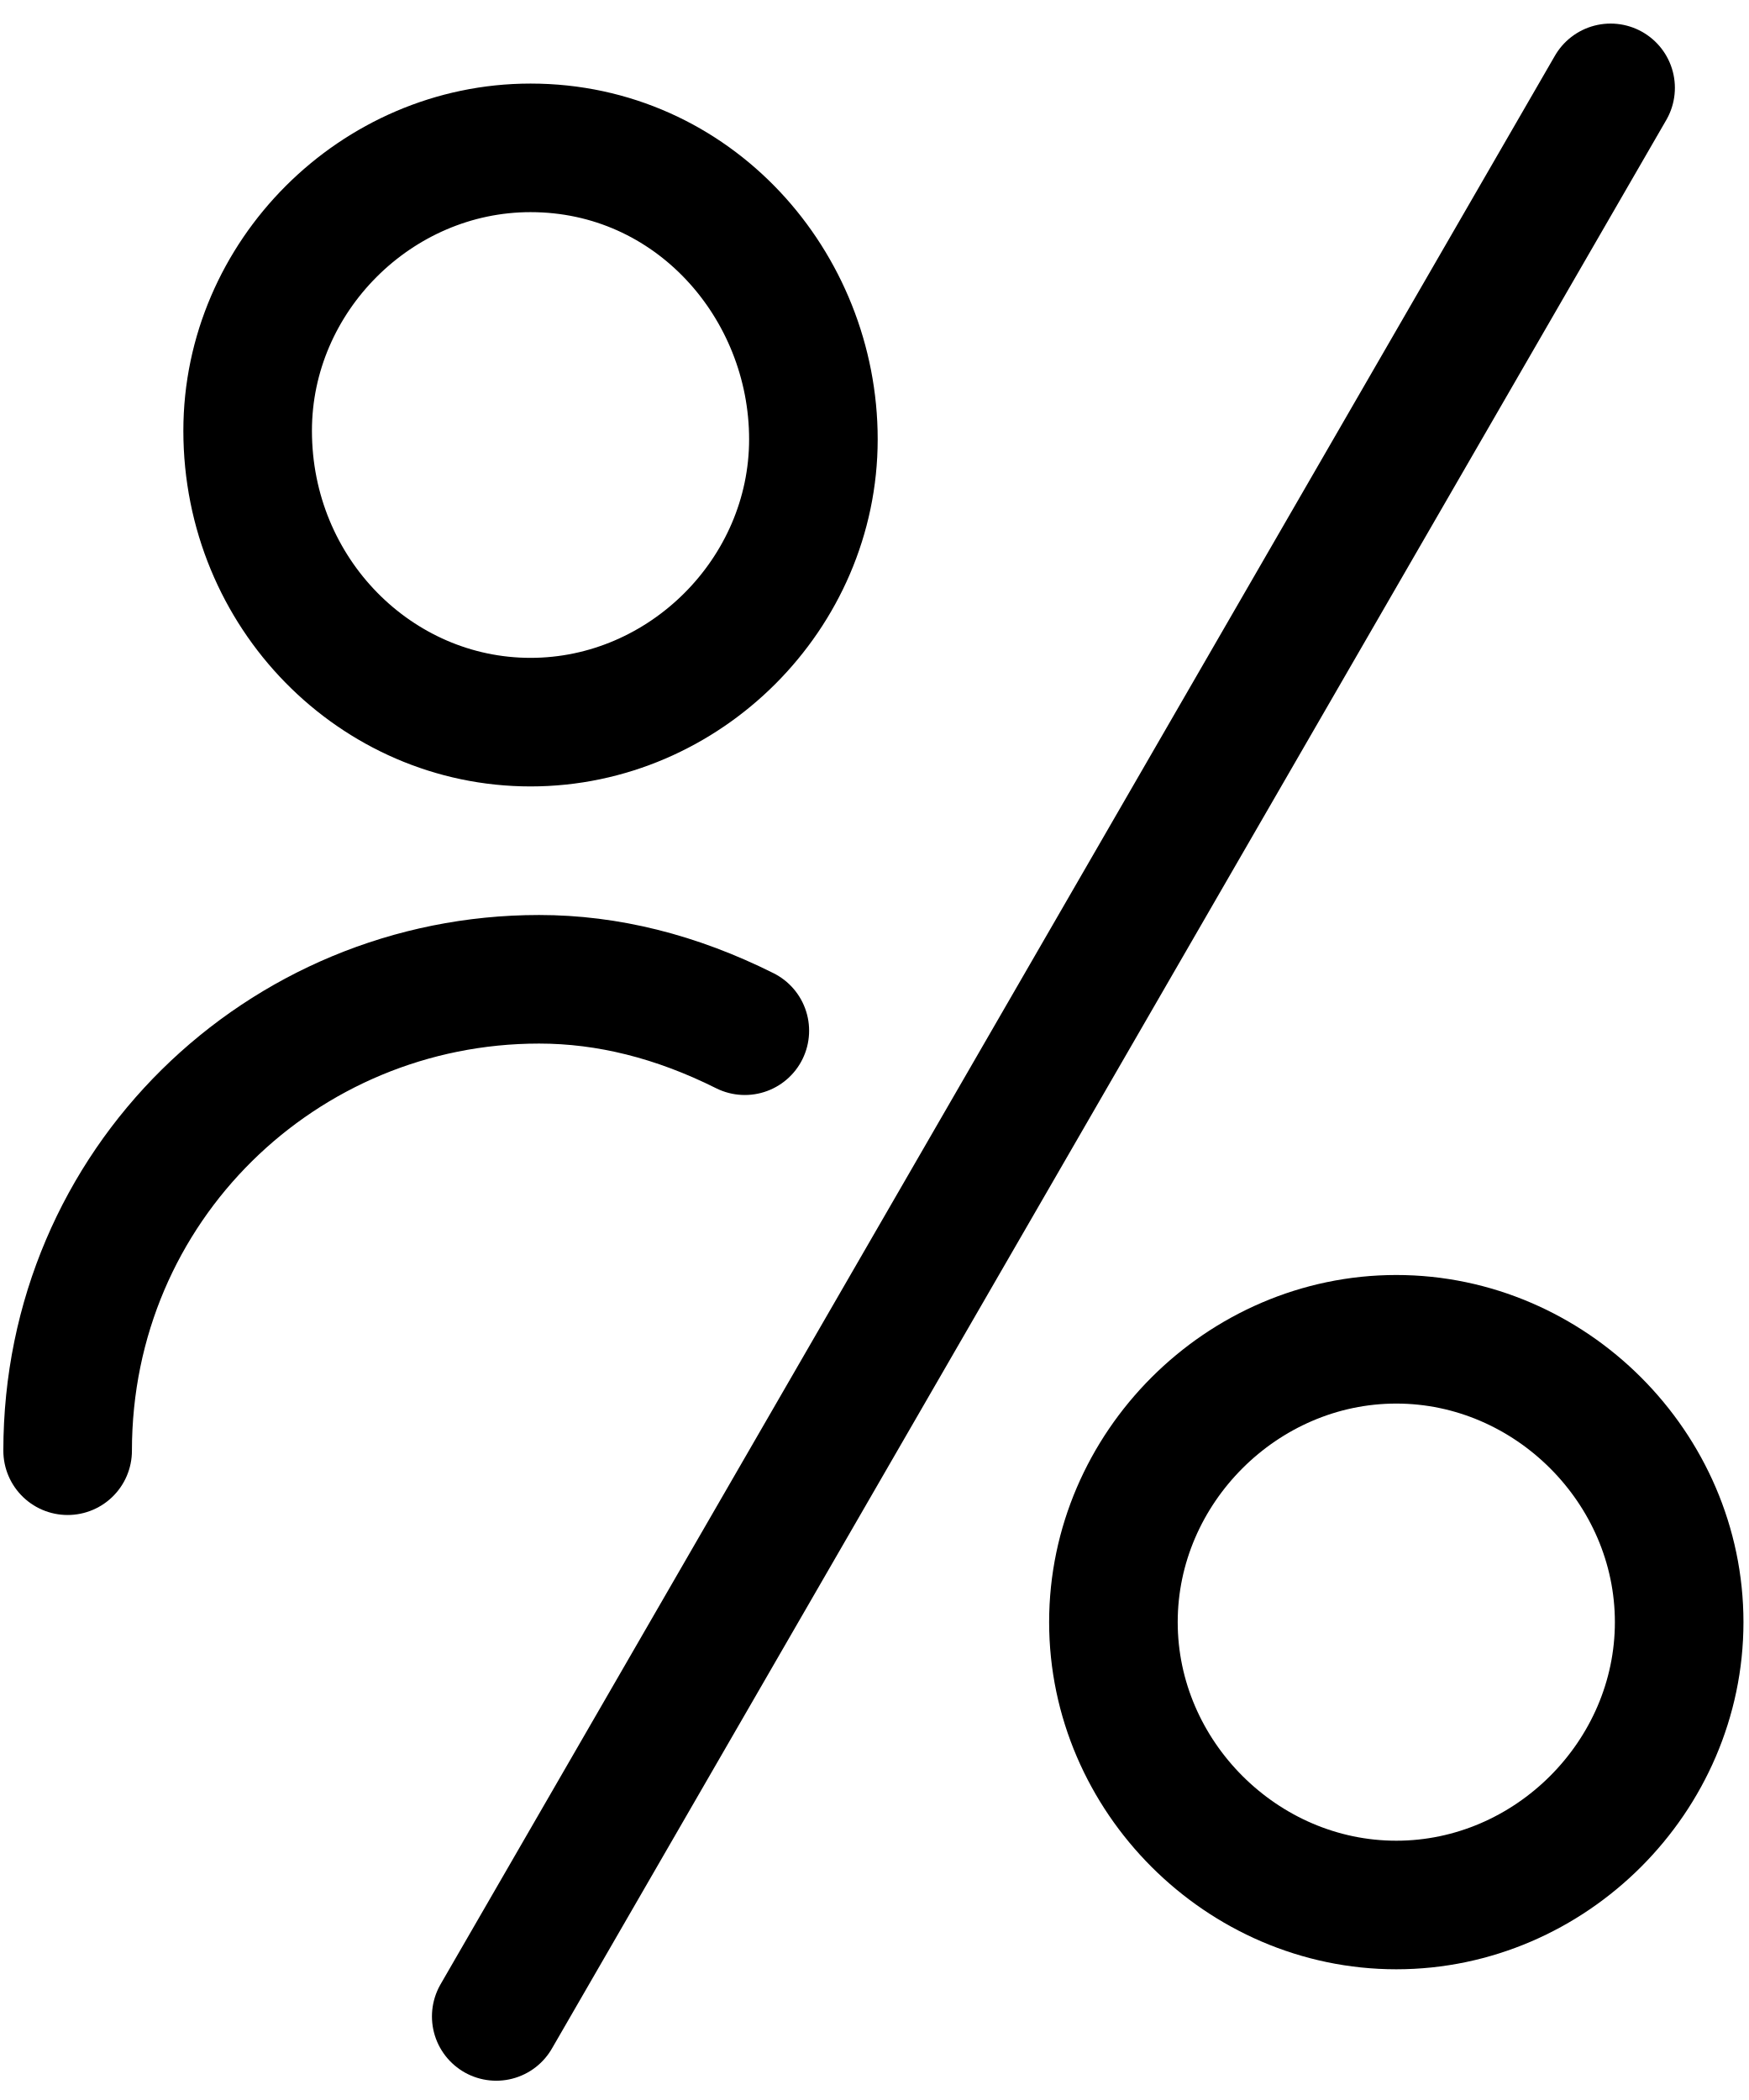
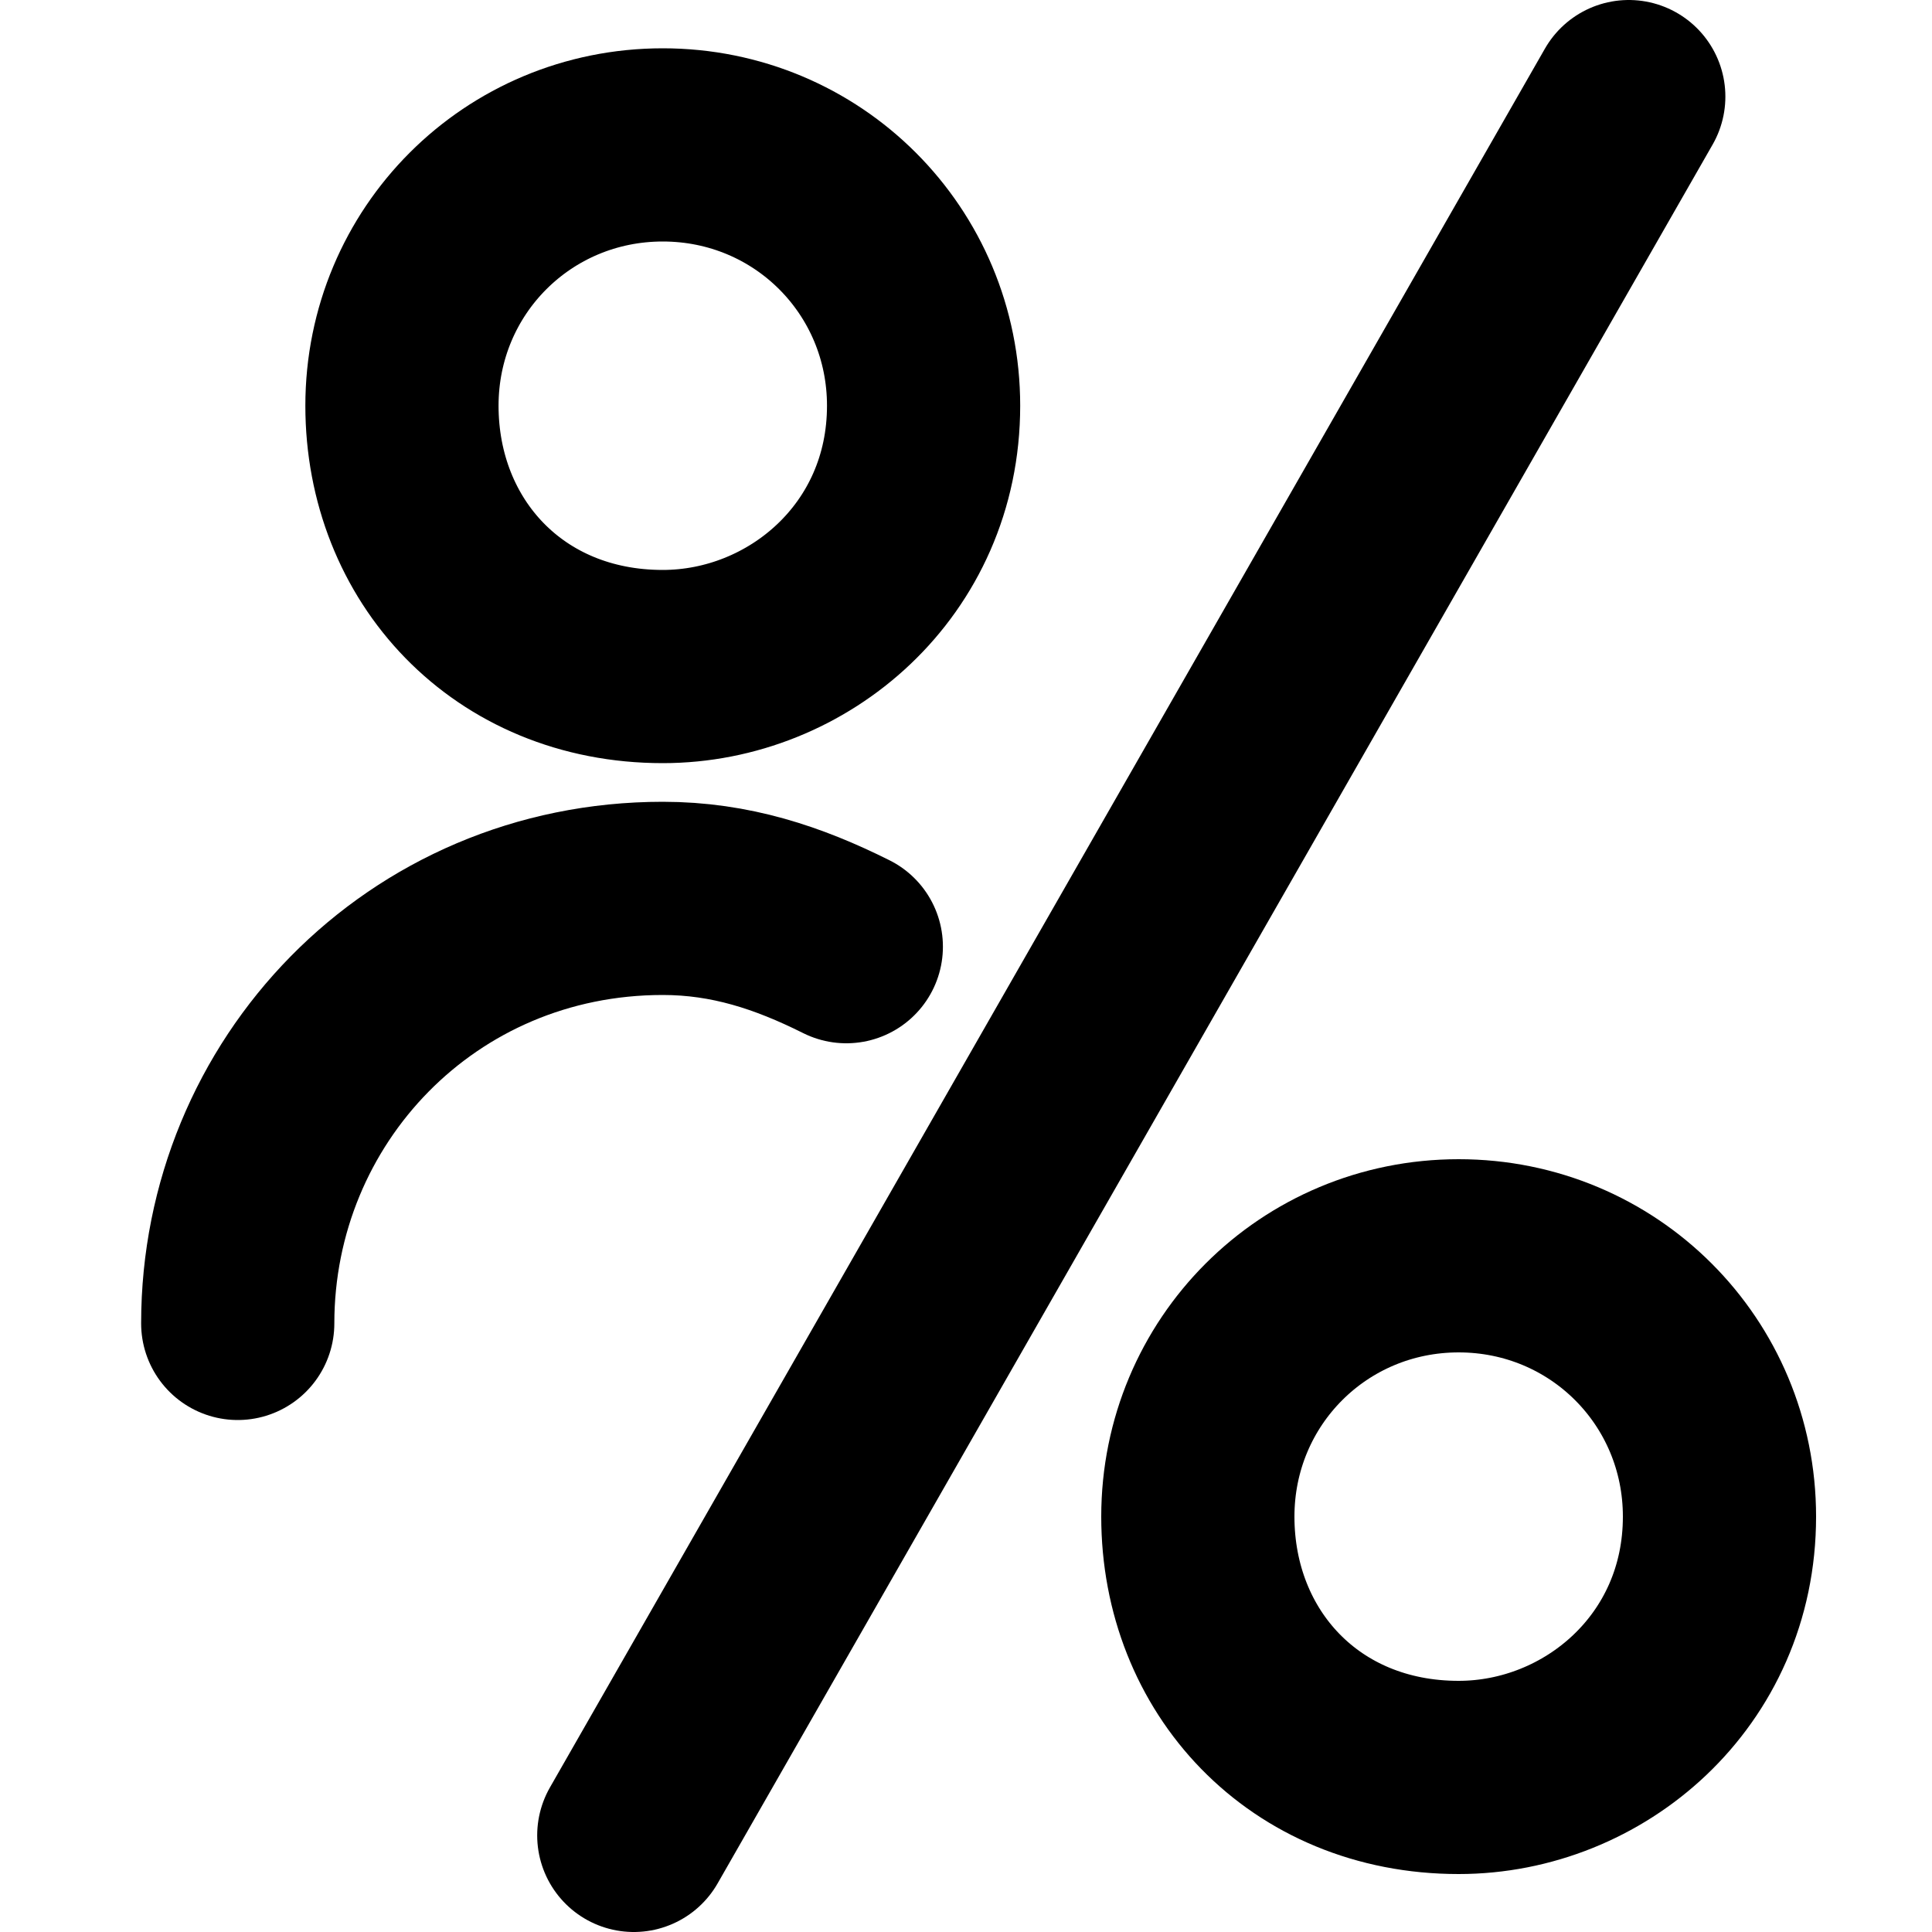
- <svg xmlns="http://www.w3.org/2000/svg" version="1.1" id="Layer_1" x="0" y="0" viewBox="0 0 20.4 24.5" xml:space="preserve">
-   <style>.delegate-st1{fill:none;stroke:currentColor;stroke-width:1.5;stroke-linecap:round;stroke-linejoin:round}</style>
-   <g id="Delegate_Registration" transform="translate(.189 1.025)">
-     <path id="Фигура_525" fill="none" stroke="currentColor" stroke-width="1.5" stroke-linecap="round" d="M18.6 0l-13 22.5" />
-     <path id="Oval_511" class="delegate-st1" d="M6 7.4c1.8 0 3.3-1.5 3.3-3.3S7.9.7 6 .7C4.2.7 2.7 2.2 2.7 4c0 1.9 1.5 3.4 3.3 3.4z" />
-     <path id="Shape_1393" class="delegate-st1" d="M8.5 11c-.8-.4-1.6-.6-2.4-.6-3 0-5.5 2.4-5.5 5.5" />
-     <path id="Oval_511-2" class="delegate-st1" d="M16.1 21.2c1.8 0 3.3-1.5 3.3-3.3s-1.5-3.3-3.3-3.3c-1.8 0-3.3 1.5-3.3 3.3 0 1.8 1.5 3.3 3.3 3.3z" />
+ <svg xmlns="http://www.w3.org/2000/svg" version="1.1" id="Слой_1" x="0" y="0" viewBox="0 0 20 20" xml:space="preserve">
+   <style>.st1{fill:none;stroke:currentColor;stroke-width:2;stroke-linecap:round;stroke-linejoin:round}</style>
+   <g id="Delegate_Registration" transform="translate(497.061 104)">
+     <g id="Сгруппировать_779">
+       <path id="Фигура_525" fill="none" stroke="currentColor" stroke-width="2" stroke-linecap="round" d="M-480.2-103l-10.3 18" />
+       <path id="Oval_511" class="st1" d="M-490.2-97.1c1.4 0 2.7-1.1 2.7-2.7 0-1.5-1.2-2.7-2.7-2.7s-2.7 1.2-2.7 2.7c0 1.5 1.1 2.7 2.7 2.7z" />
+       <path id="Shape_1393" class="st1" d="M-488.3-94.2c-.6-.3-1.2-.5-1.9-.5-2.5 0-4.4 2-4.4 4.4" />
+     </g>
  </g>
+   <path id="Oval_511_1_" class="st1" d="M15.1 18.4c1.4 0 2.7-1.1 2.7-2.7 0-1.5-1.2-2.7-2.7-2.7s-2.7 1.2-2.7 2.7c0 1.5 1.1 2.7 2.7 2.7z" />
</svg>
